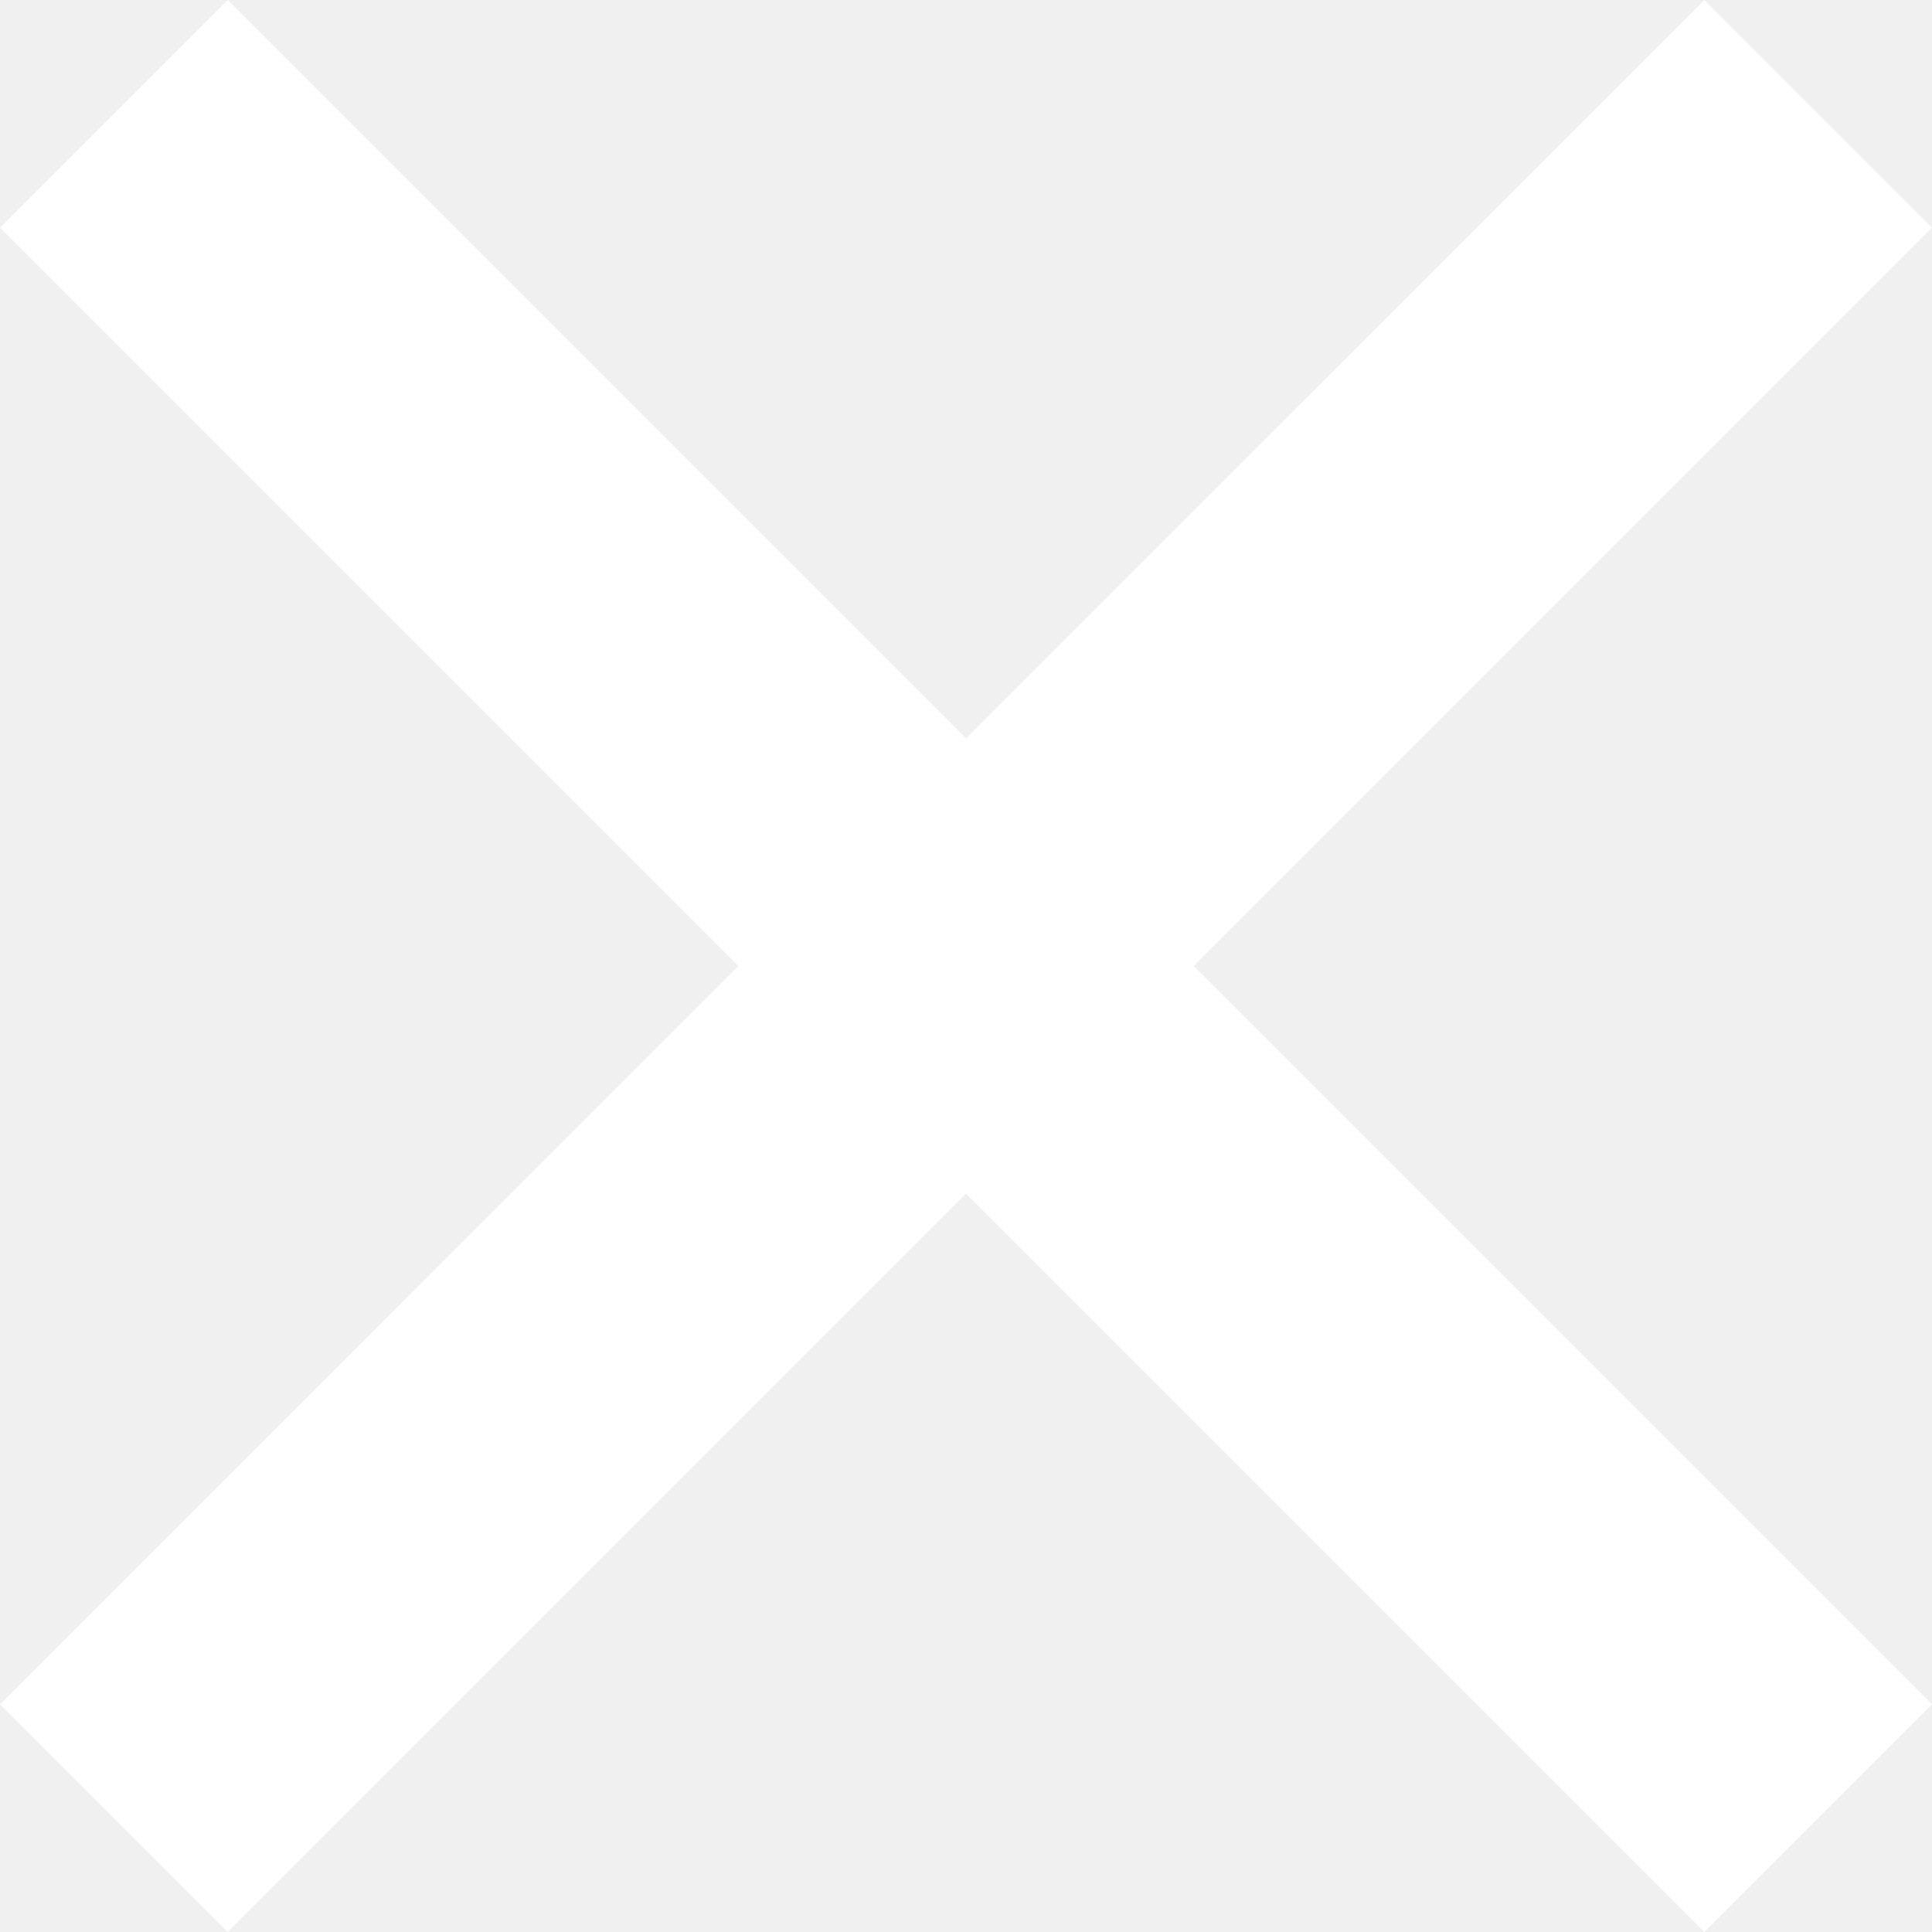
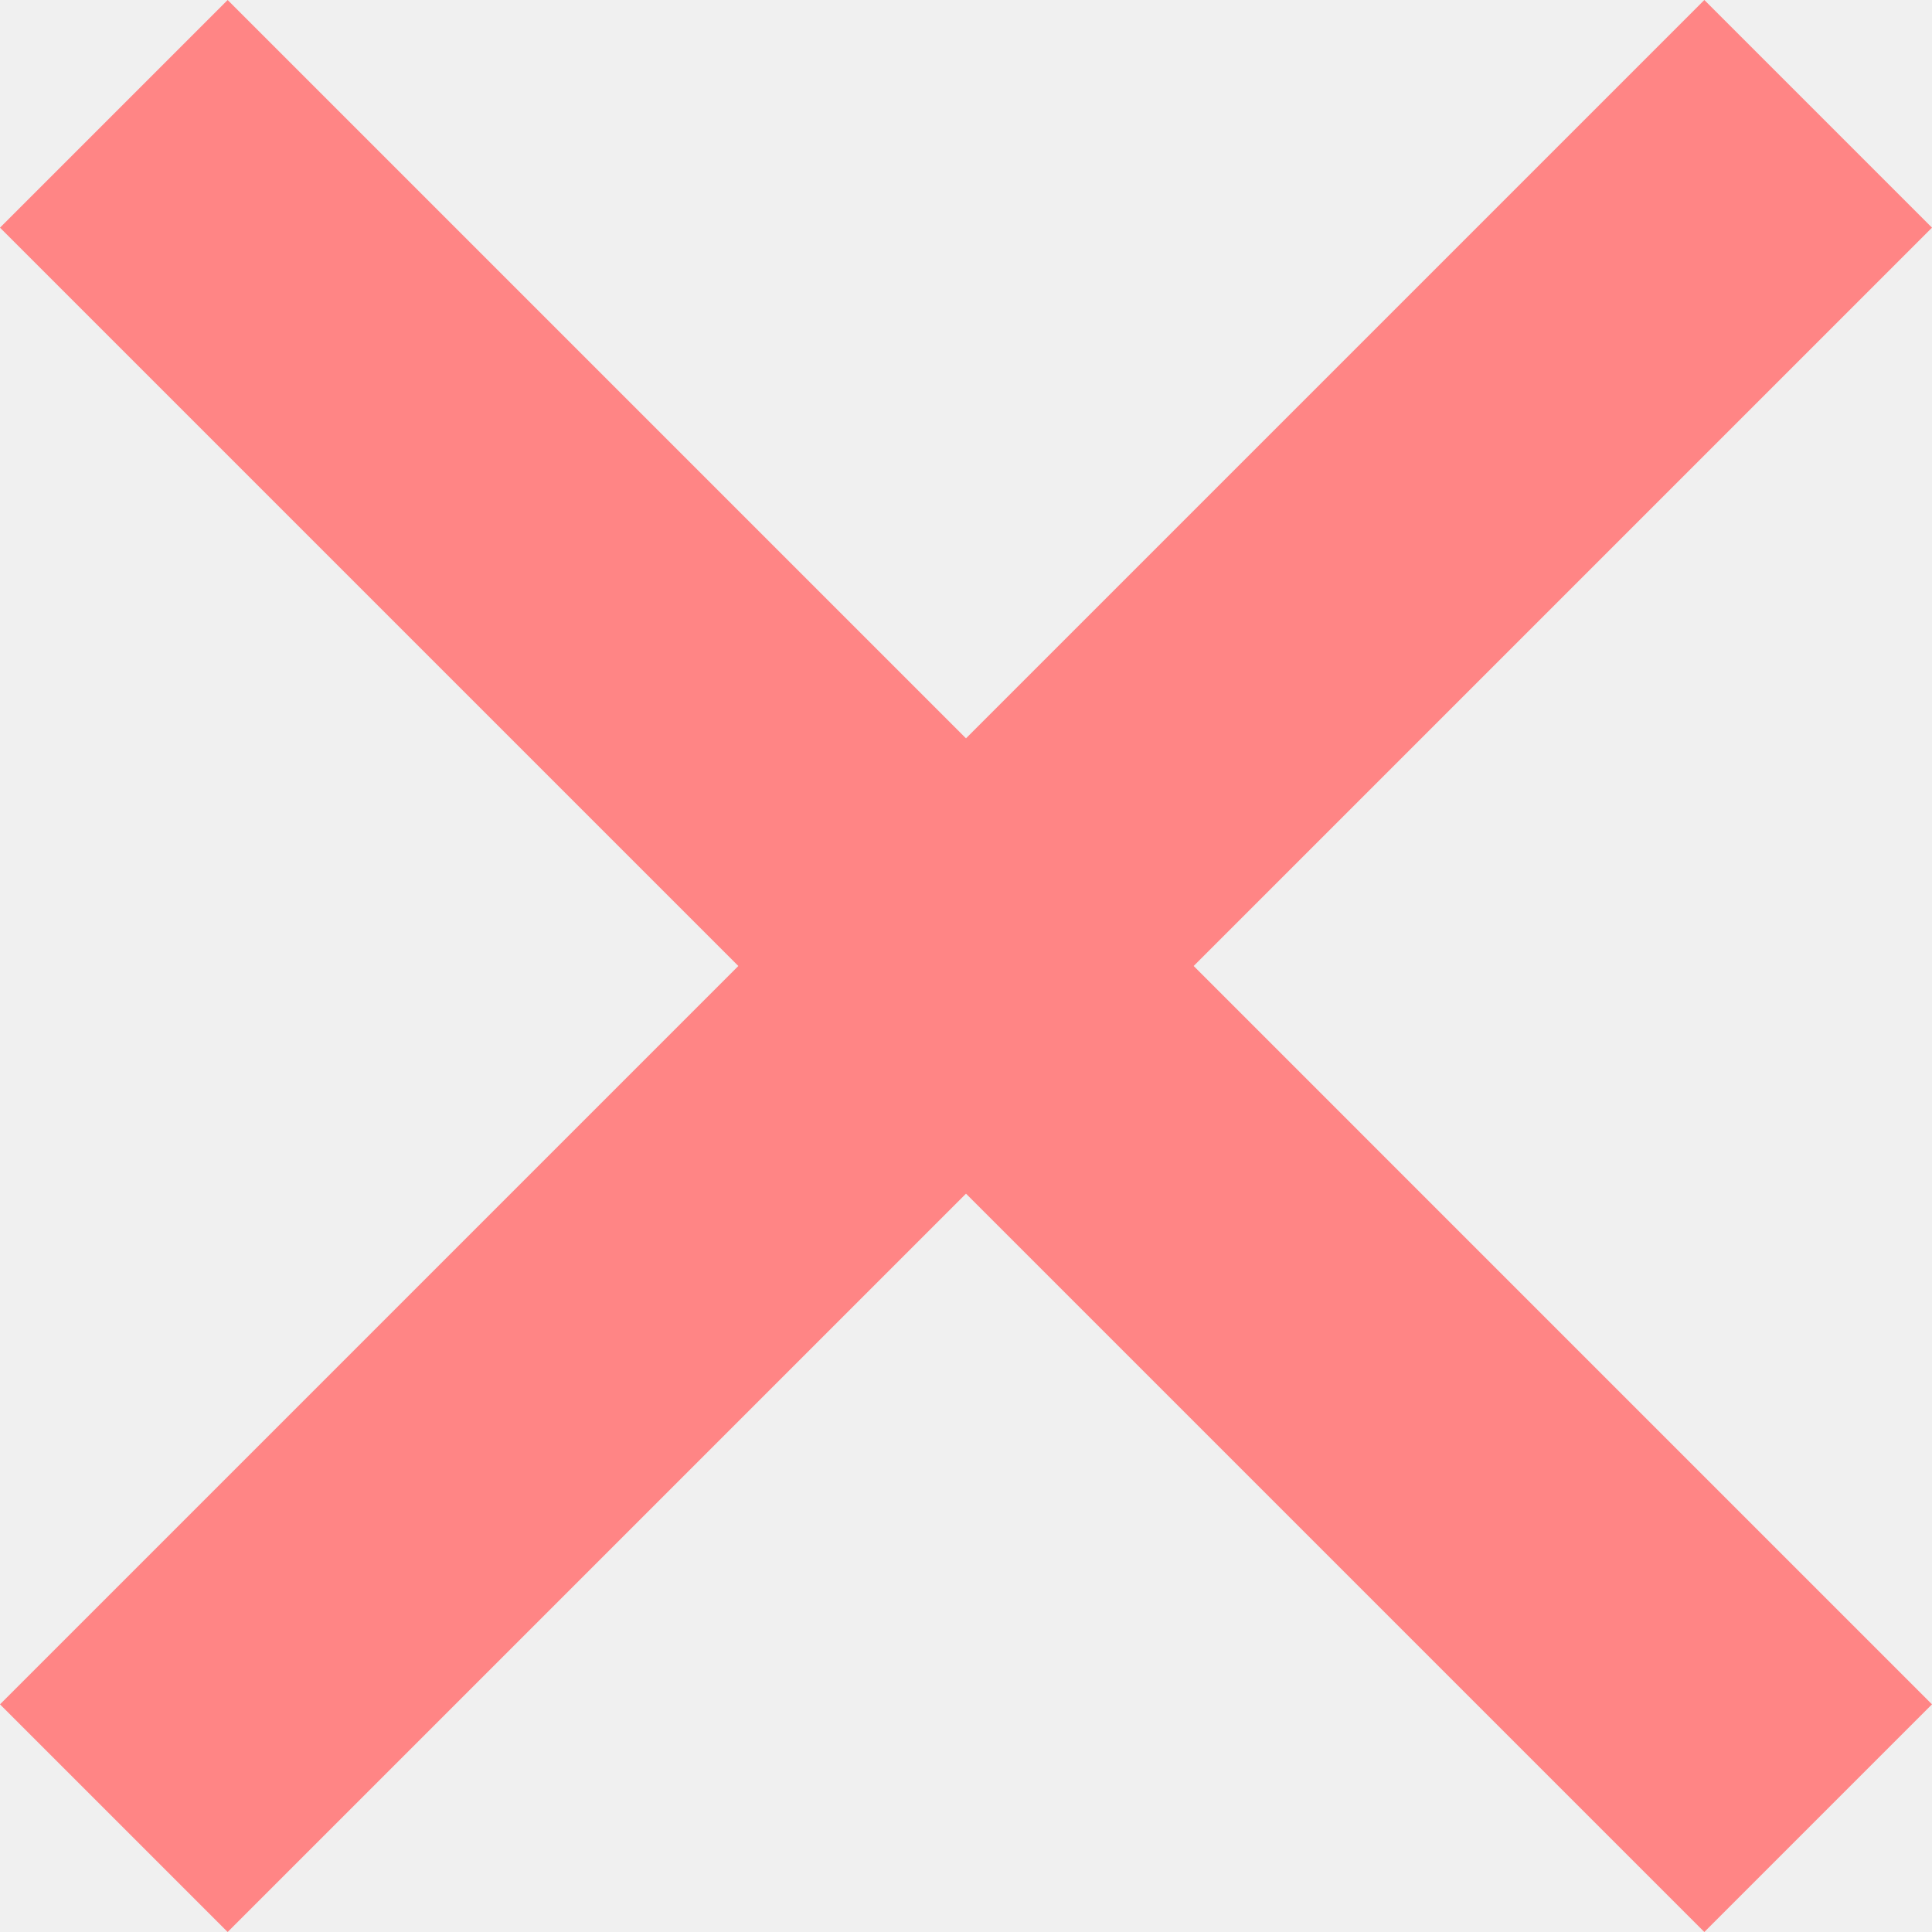
<svg xmlns="http://www.w3.org/2000/svg" enable-background="new 0 0 386.667 386.667" height="512" viewBox="0 0 386.667 386.667" width="512">
-   <path fill="#fff" d="m386.667 45.564-45.564-45.564-147.77 147.769-147.769-147.769-45.564 45.564 147.769 147.769-147.769 147.77 45.564 45.564 147.769-147.769 147.769 147.769 45.564-45.564-147.768-147.77z" />
+   <path fill="rgb(255, 133, 133)" d="m386.667 45.564-45.564-45.564-147.77 147.769-147.769-147.769-45.564 45.564 147.769 147.769-147.769 147.77 45.564 45.564 147.769-147.769 147.769 147.769 45.564-45.564-147.768-147.77z" />
</svg>
